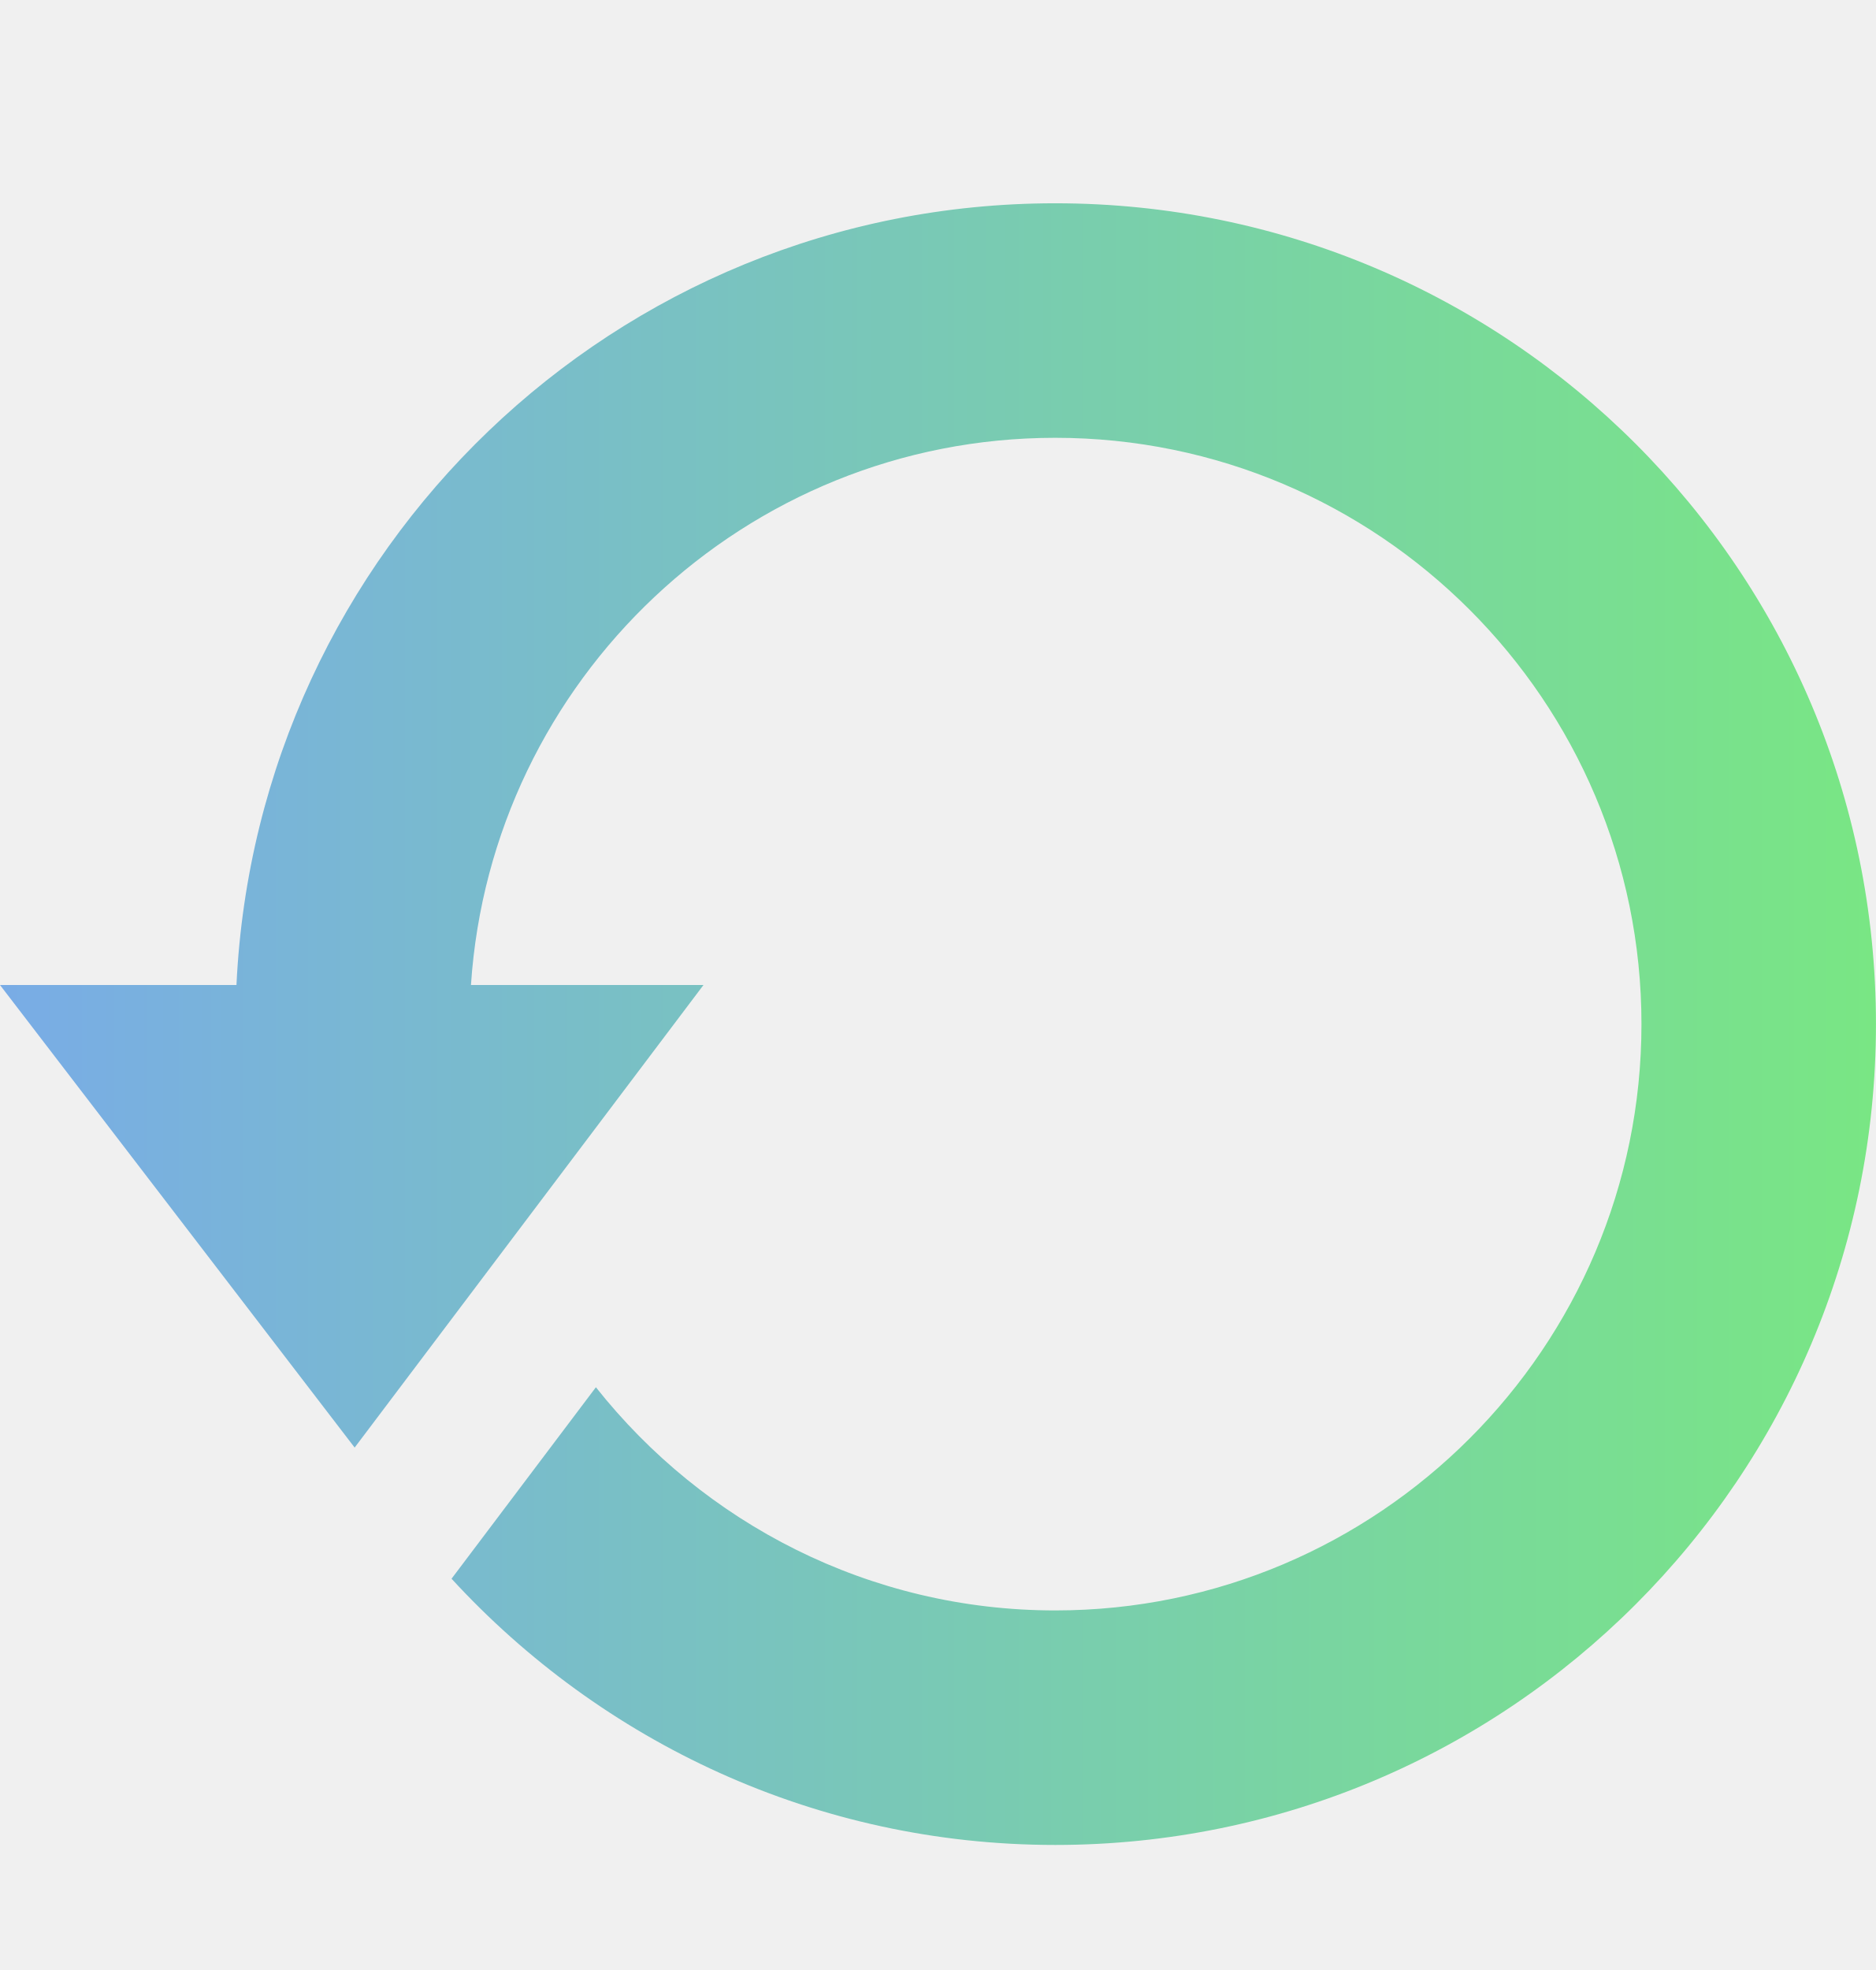
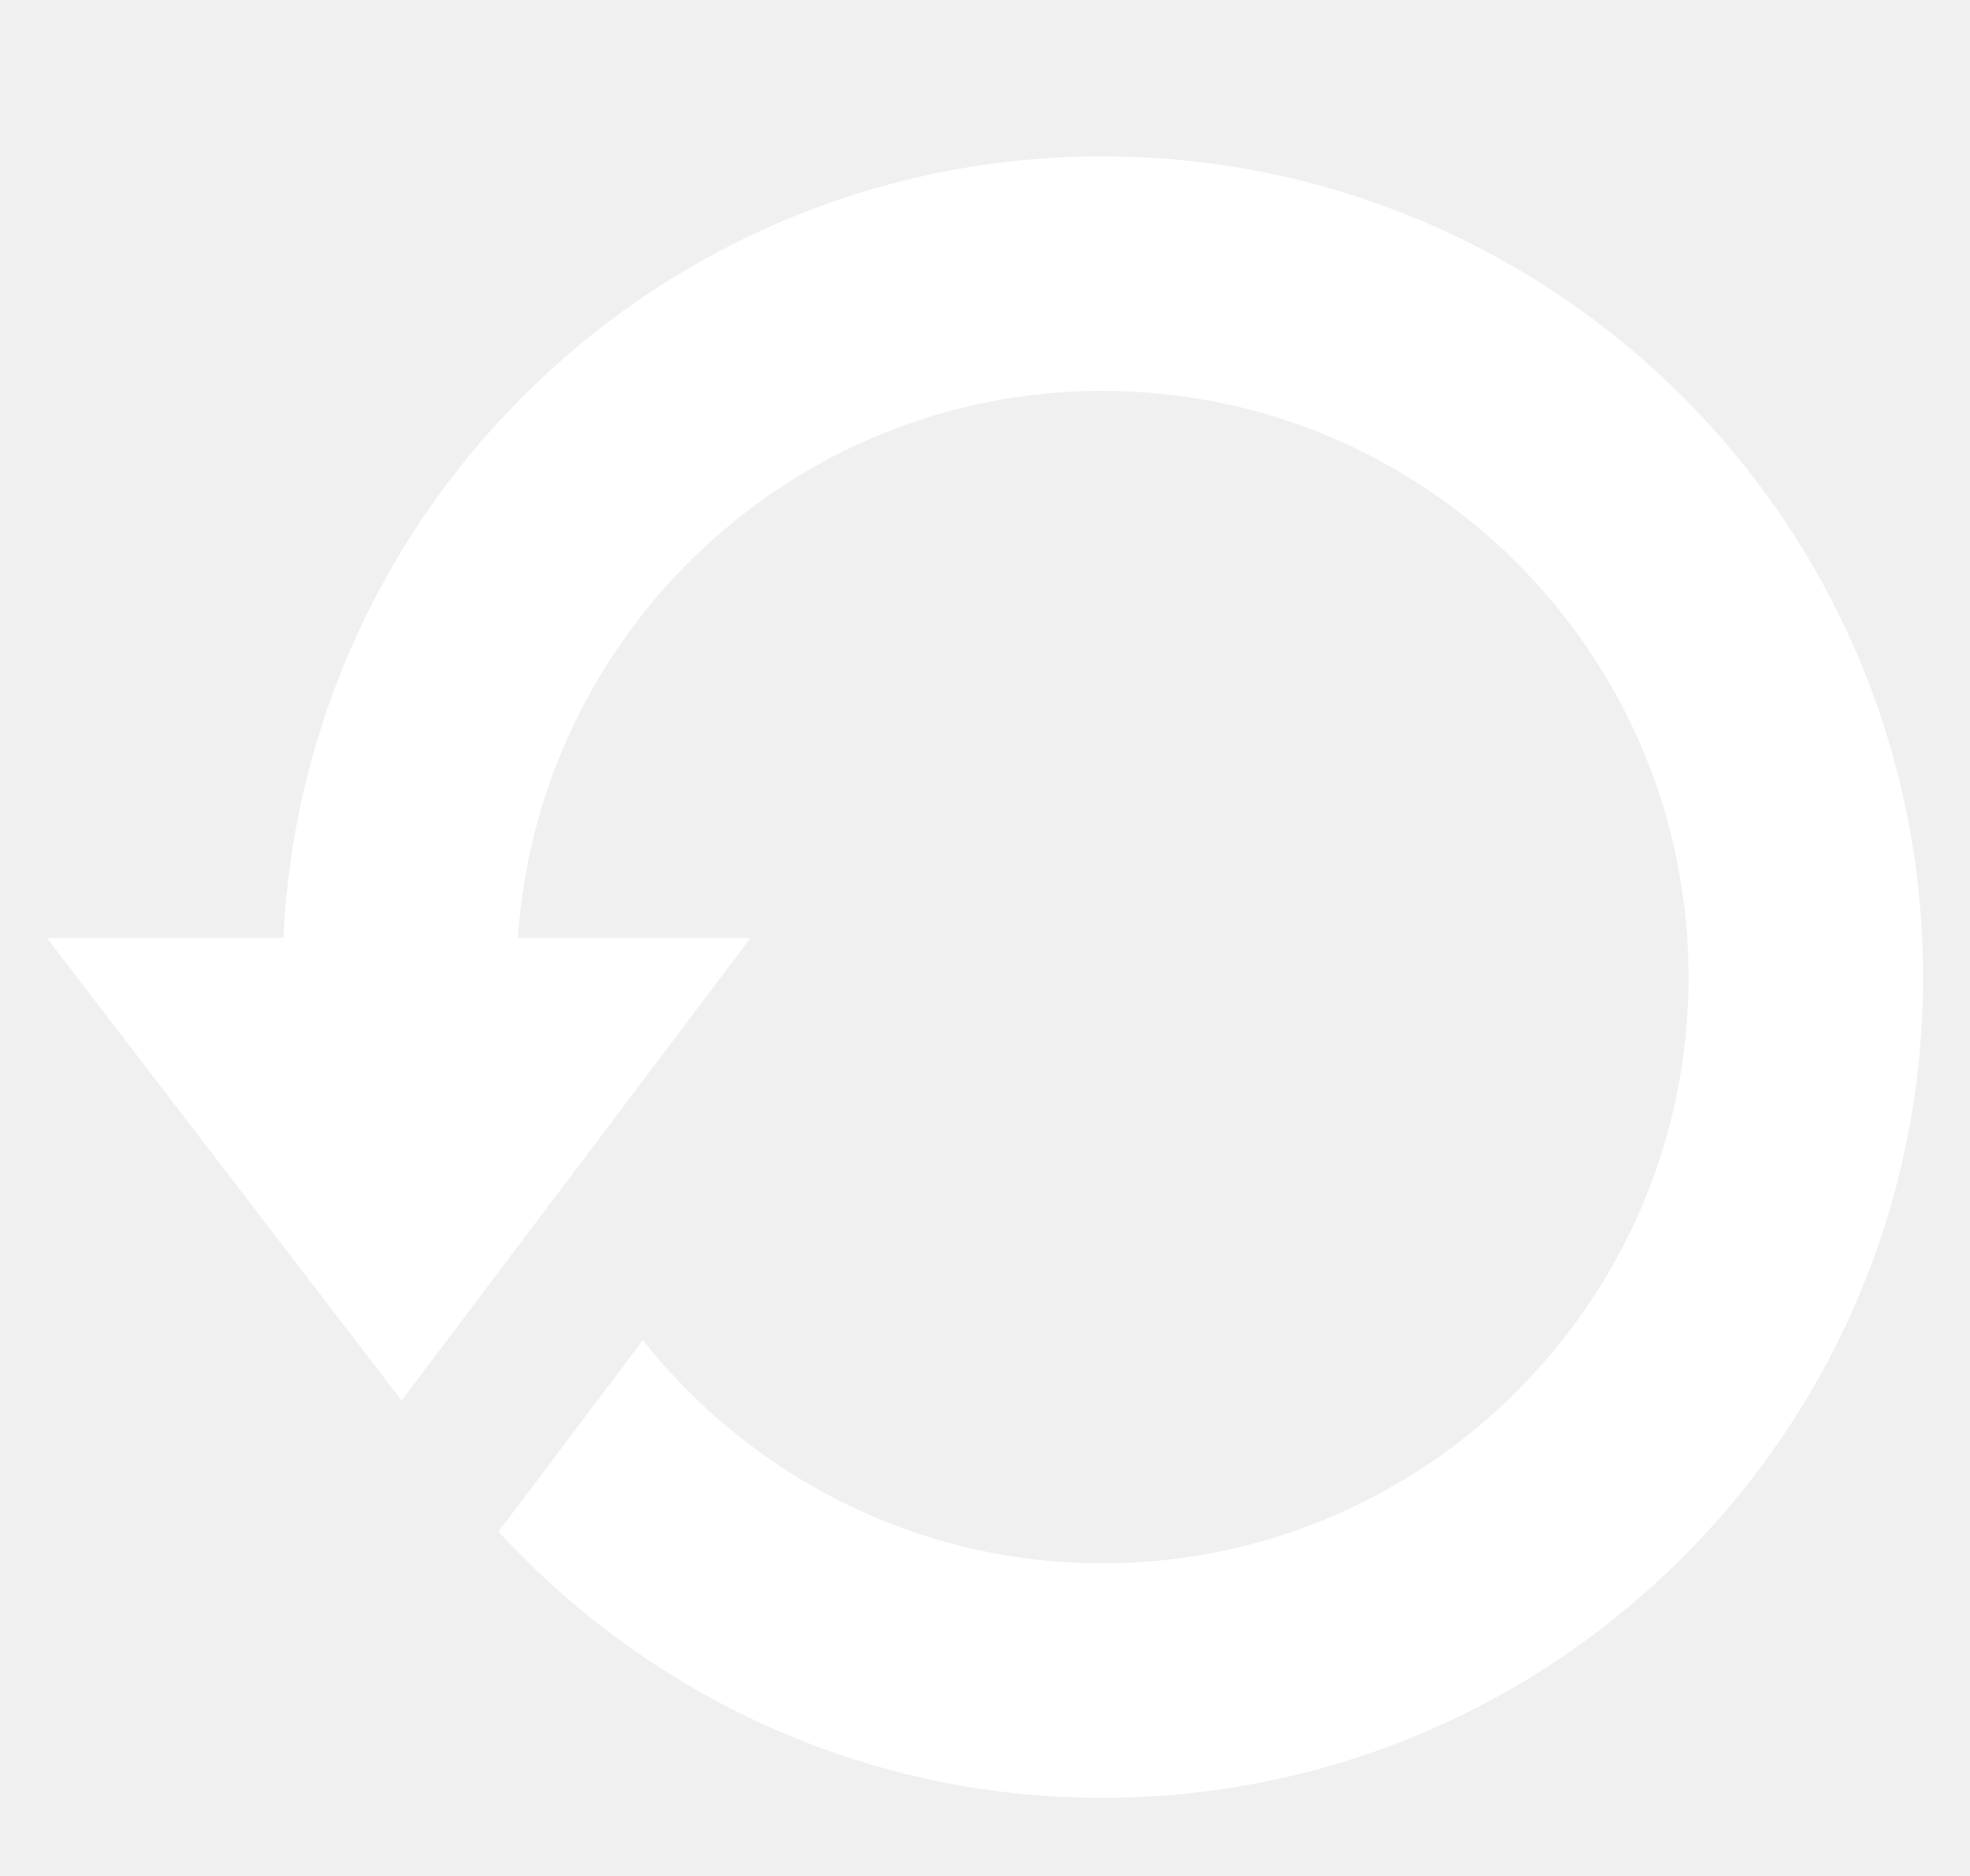
- <svg xmlns="http://www.w3.org/2000/svg" width="20" height="21" viewBox="0 0 20 21" fill="none">
-   <path d="M11.25 2.167C6.559 2.167 2.74 5.863 2.521 10.5H0L3.781 15.431L7.5 10.5H5.021C5.237 7.248 7.944 4.667 11.25 4.667C14.697 4.667 17.5 7.47 17.5 10.917C17.5 14.363 14.697 17.167 11.25 17.167C9.266 17.167 7.498 16.234 6.353 14.788L4.814 16.829C6.413 18.569 8.701 19.667 11.25 19.667C16.082 19.667 20 15.748 20 10.917C20 6.085 16.082 2.167 11.25 2.167Z" fill="url(#paint0_linear_137_115)" />
+ <svg xmlns="http://www.w3.org/2000/svg" width="21" height="20" viewBox="0 0 21 20" fill="none">
+   <g clip-path="url(#clip0_204_834)">
+     <path d="M11.75 1.667C7.059 1.667 3.24 5.363 3.021 10H0.5L4.281 14.931L8 10H5.521C5.737 6.748 8.444 4.167 11.75 4.167C15.197 4.167 18 6.97 18 10.417C18 13.863 15.197 16.667 11.75 16.667C9.766 16.667 7.998 15.734 6.853 14.288L5.314 16.329C6.913 18.069 9.201 19.167 11.75 19.167C16.582 19.167 20.5 15.248 20.5 10.417C20.5 5.585 16.582 1.667 11.75 1.667Z" fill="white" />
+   </g>
  <defs>
-     <linearGradient id="paint0_linear_137_115" x1="5.58797e-09" y1="10.917" x2="20" y2="10.917" gradientUnits="userSpaceOnUse">
-       <stop stop-color="#79ACE6" />
-       <stop offset="1" stop-color="#79E684" />
-       <stop offset="1" stop-color="#79E684" />
-     </linearGradient>
+     <clipPath id="clip0_204_834">
+       <rect width="20" height="20" fill="white" transform="translate(0.5)" />
+     </clipPath>
  </defs>
</svg>
